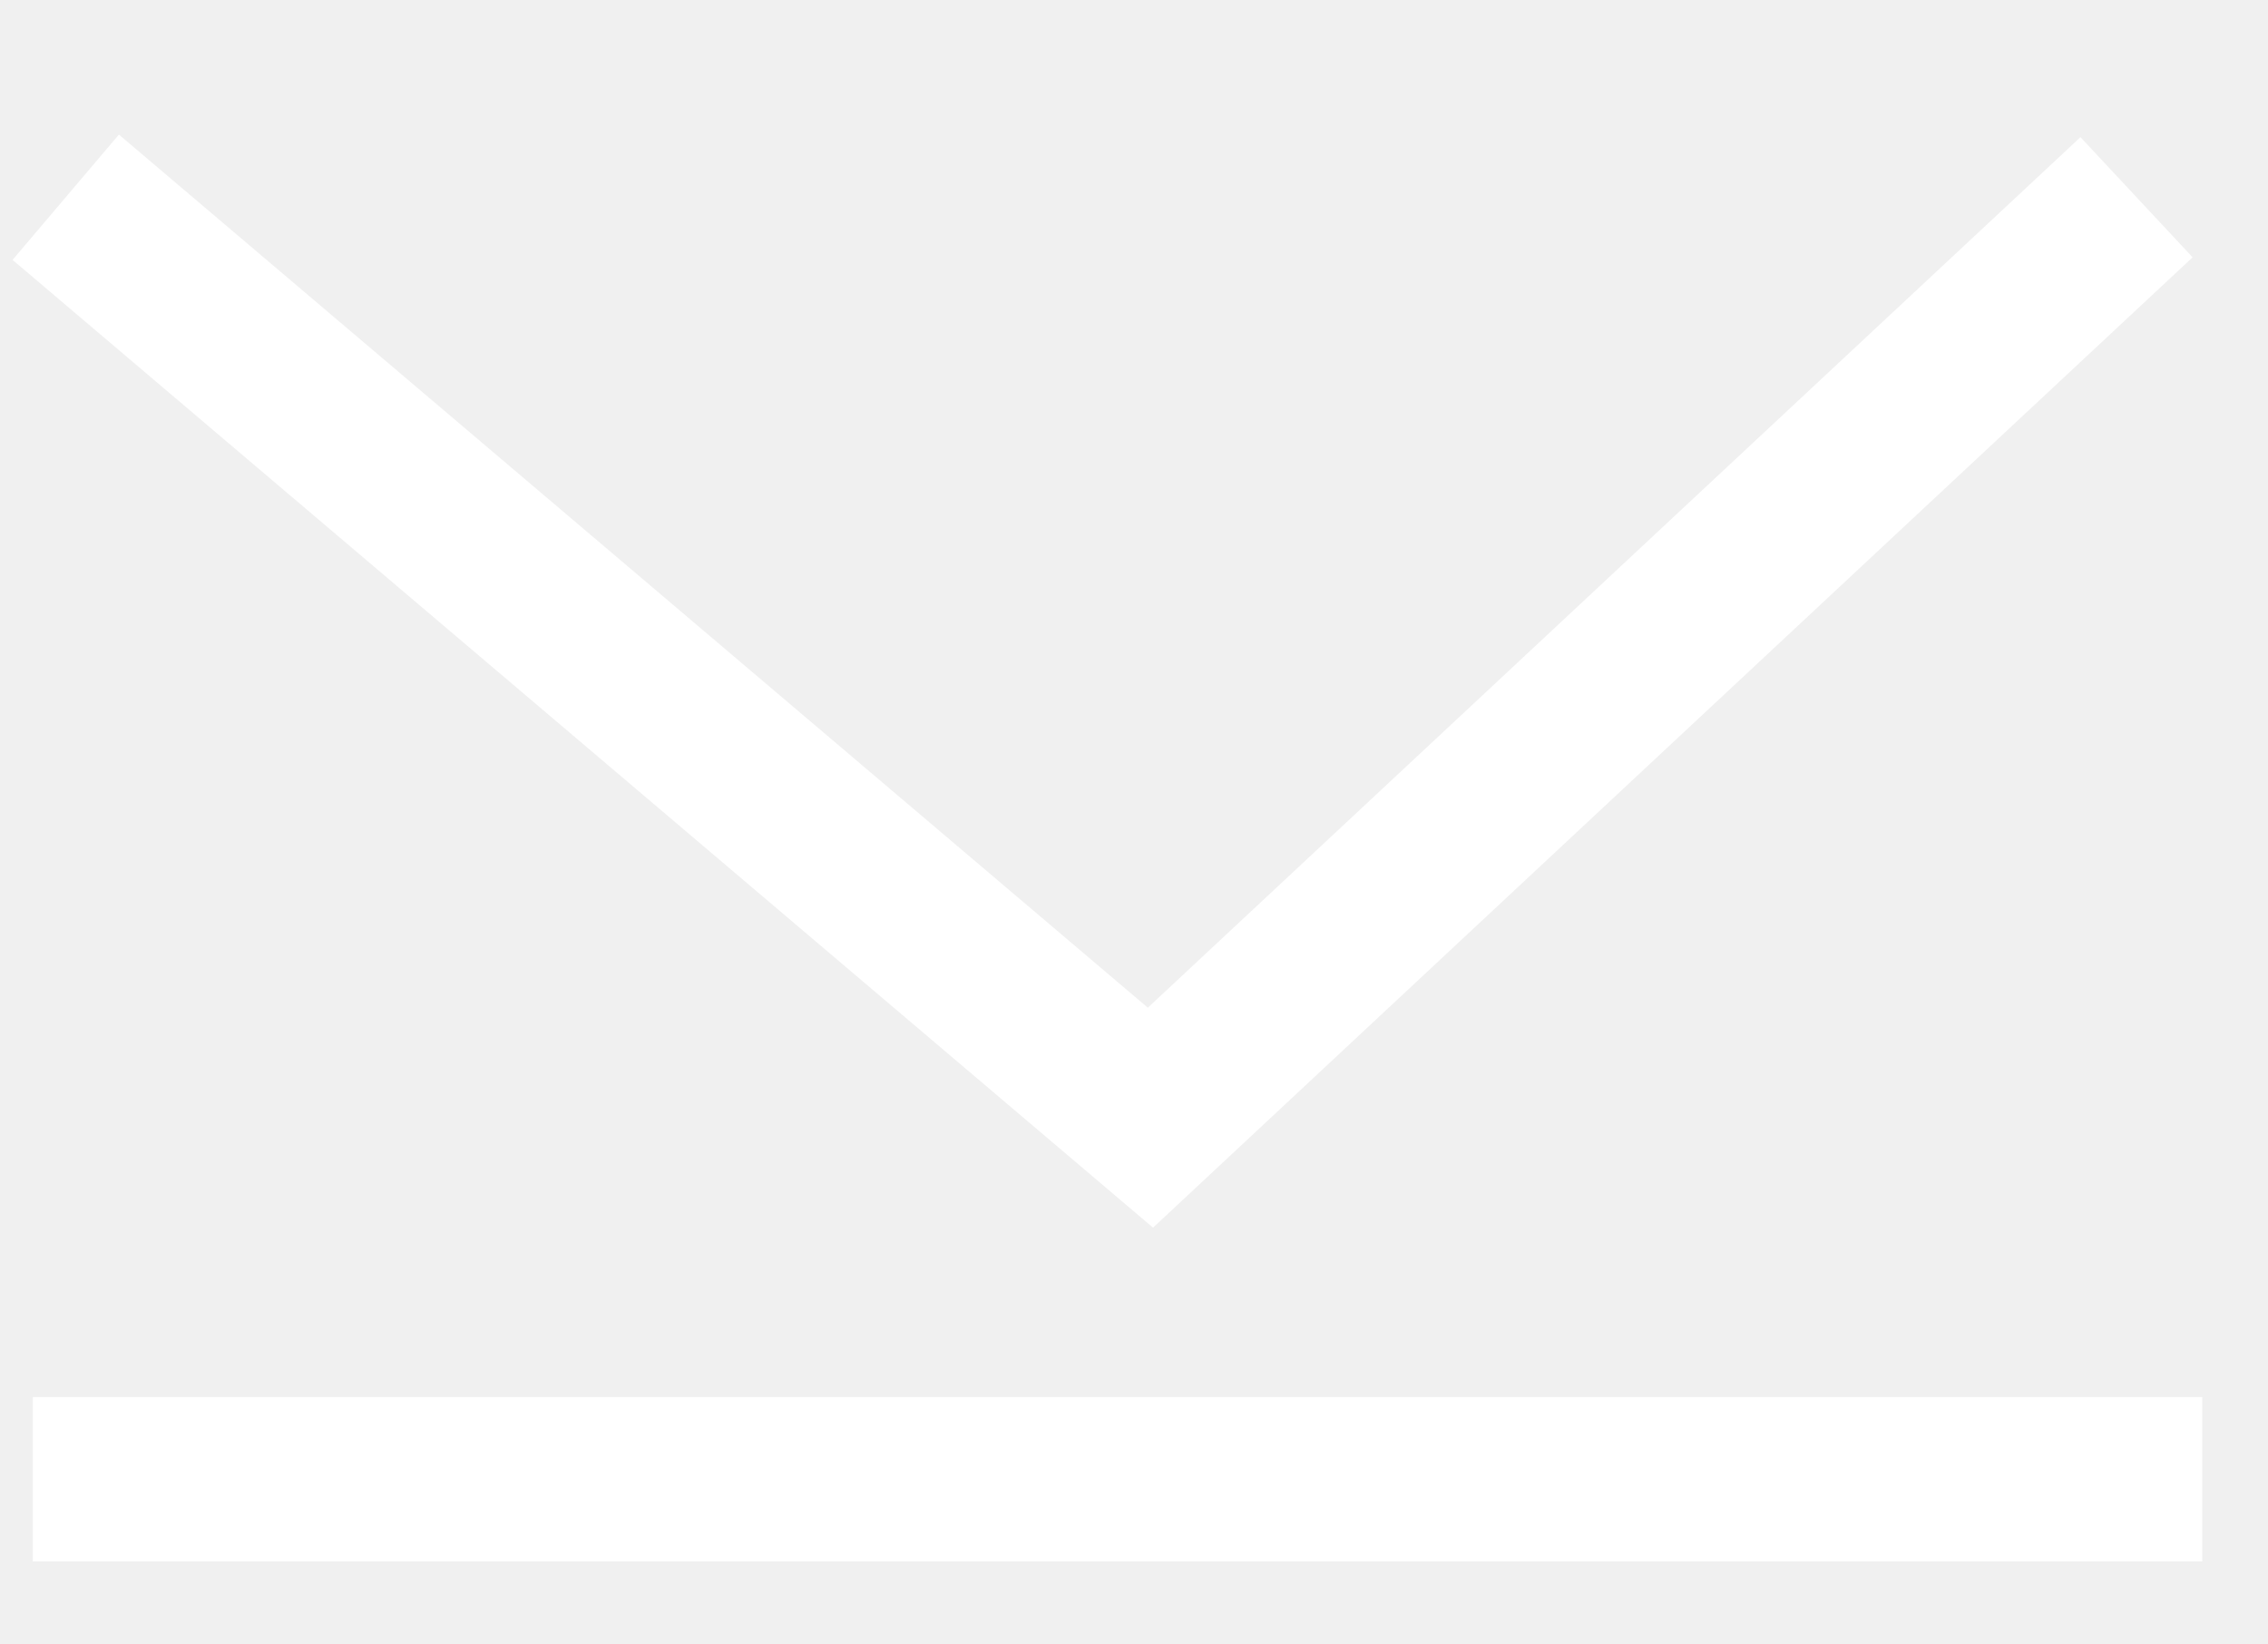
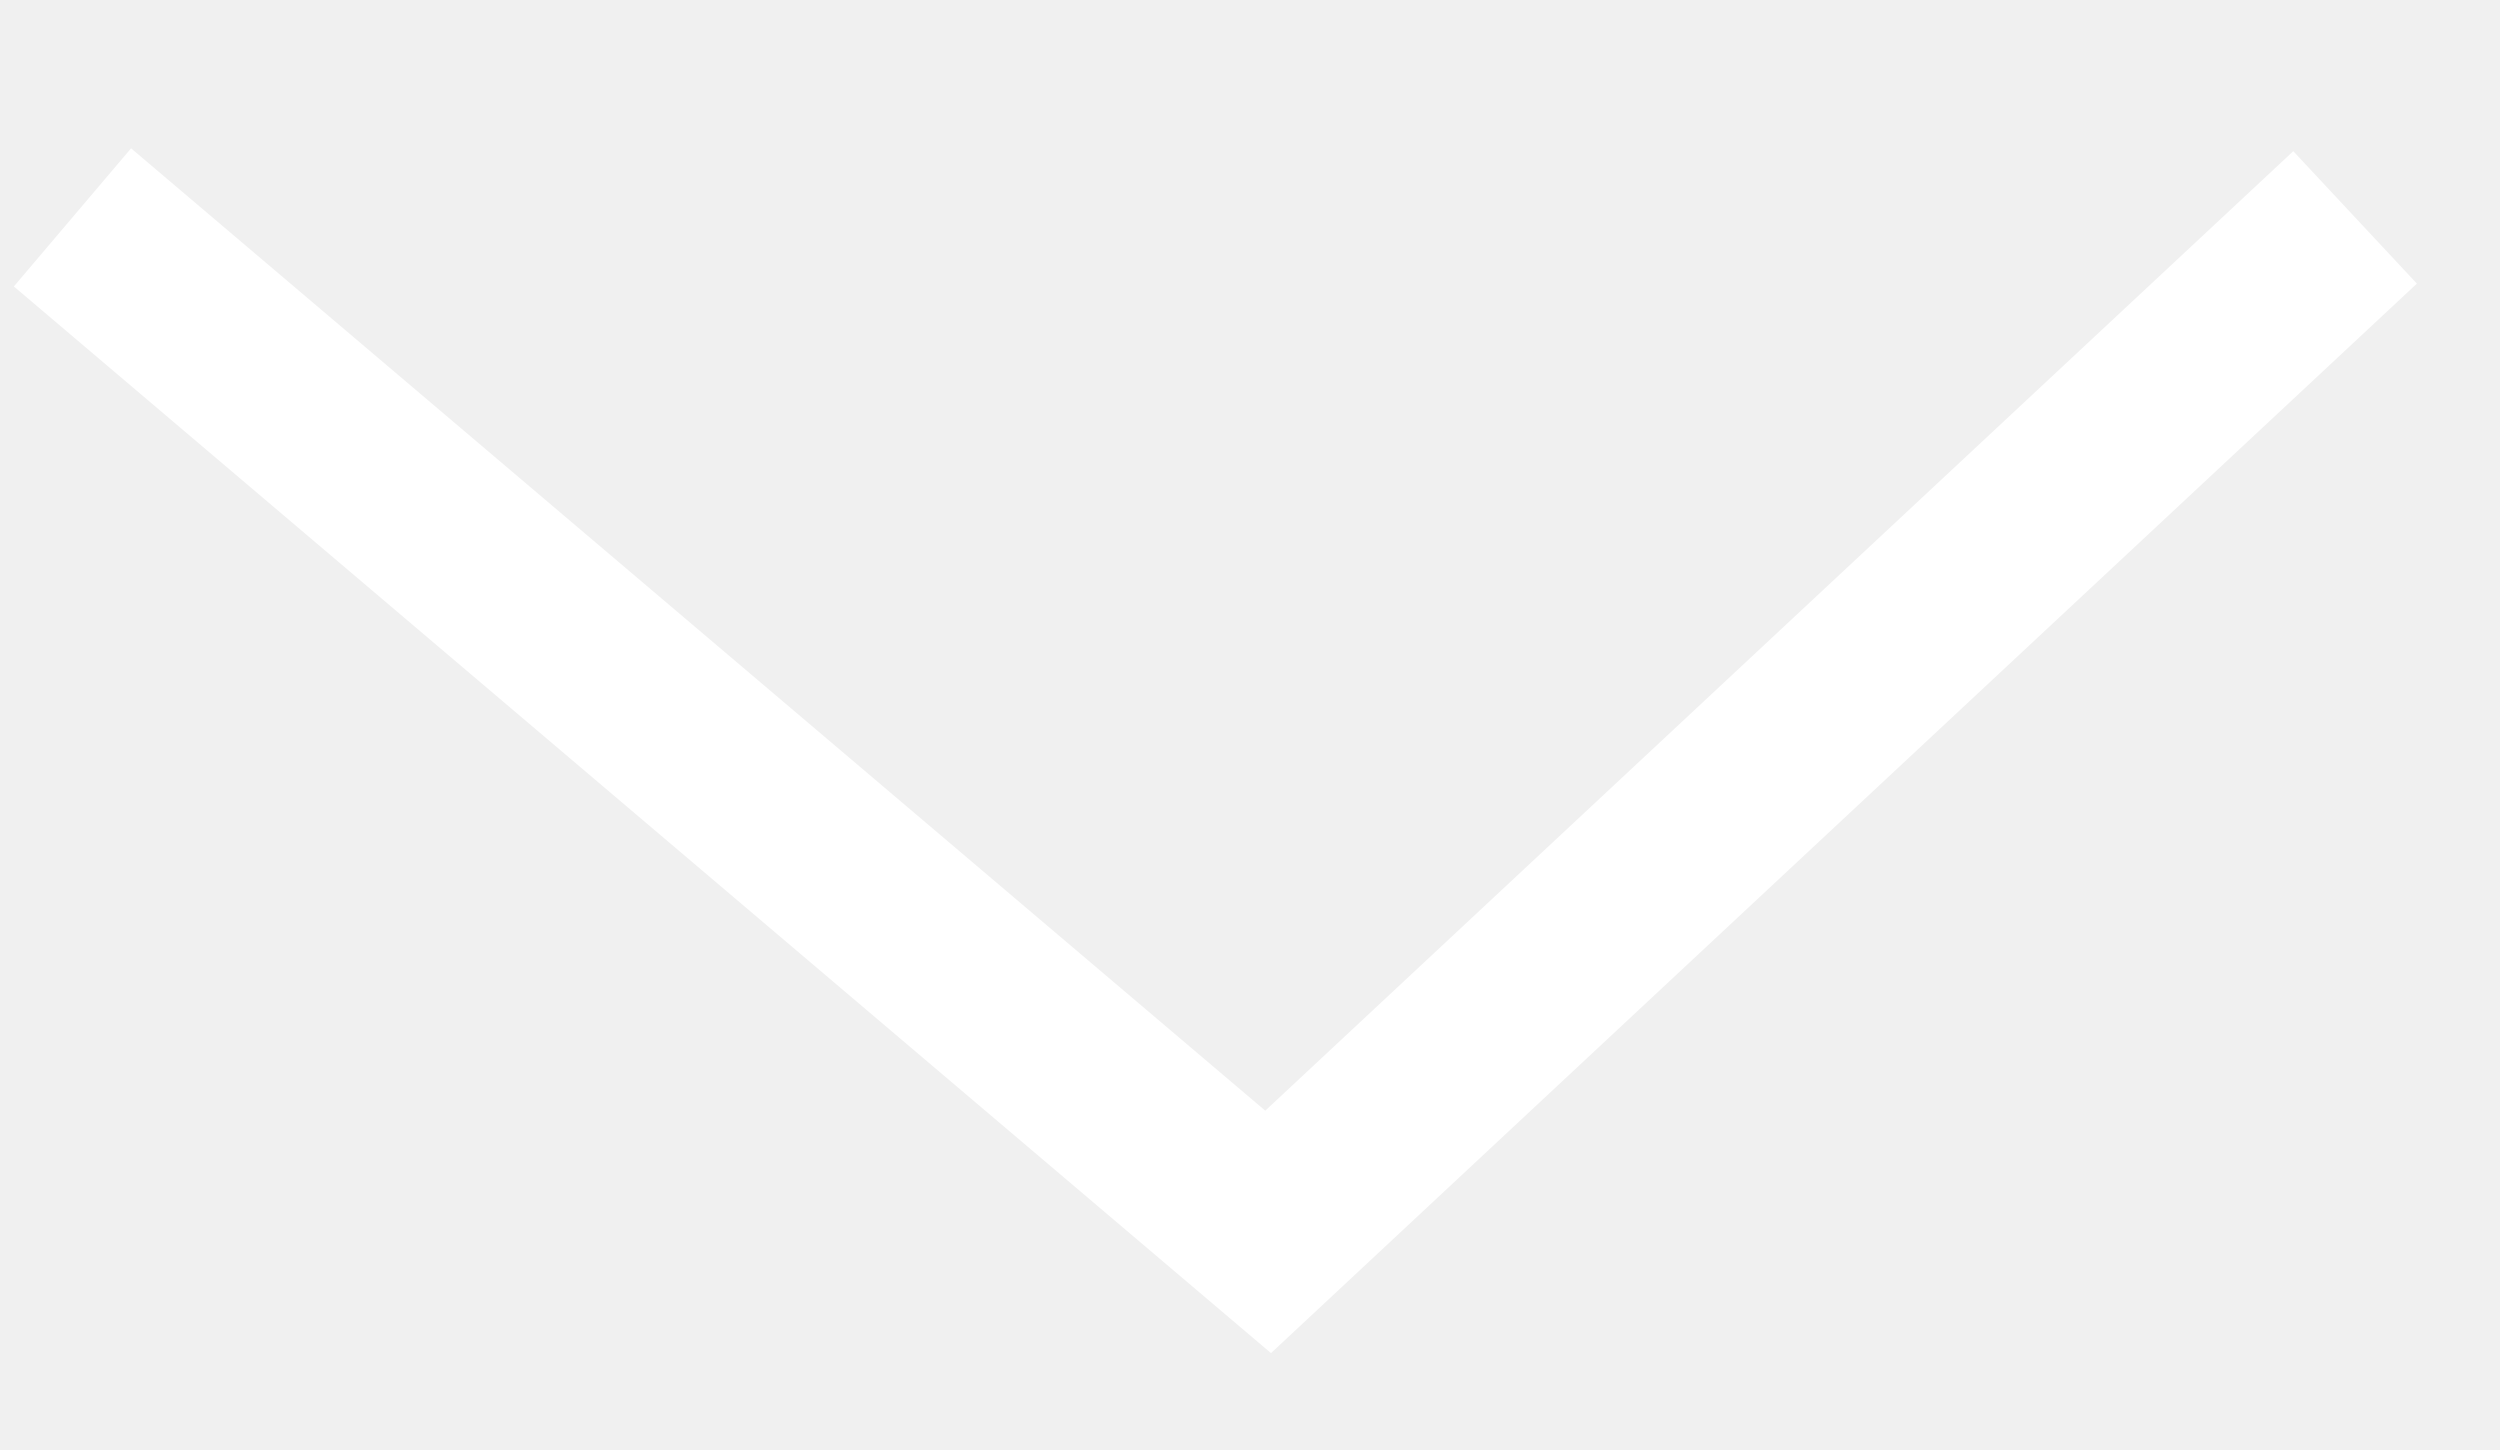
- <svg xmlns="http://www.w3.org/2000/svg" version="1.1" x="0px" y="0px" viewBox="0 0 69 50" height="50" width="69">
+ <svg xmlns="http://www.w3.org/2000/svg" version="1.1" x="0px" y="0px" viewBox="0 0 69 40" height="40" width="69">
  <polyline points="2,6 35,34 65,6" stroke="#ffffff" stroke-width="5" fill="none" />
-   <line x1="1" y1="45" x2="67" y2="45" stroke="#ffffff" stroke-width="5" />
</svg>
